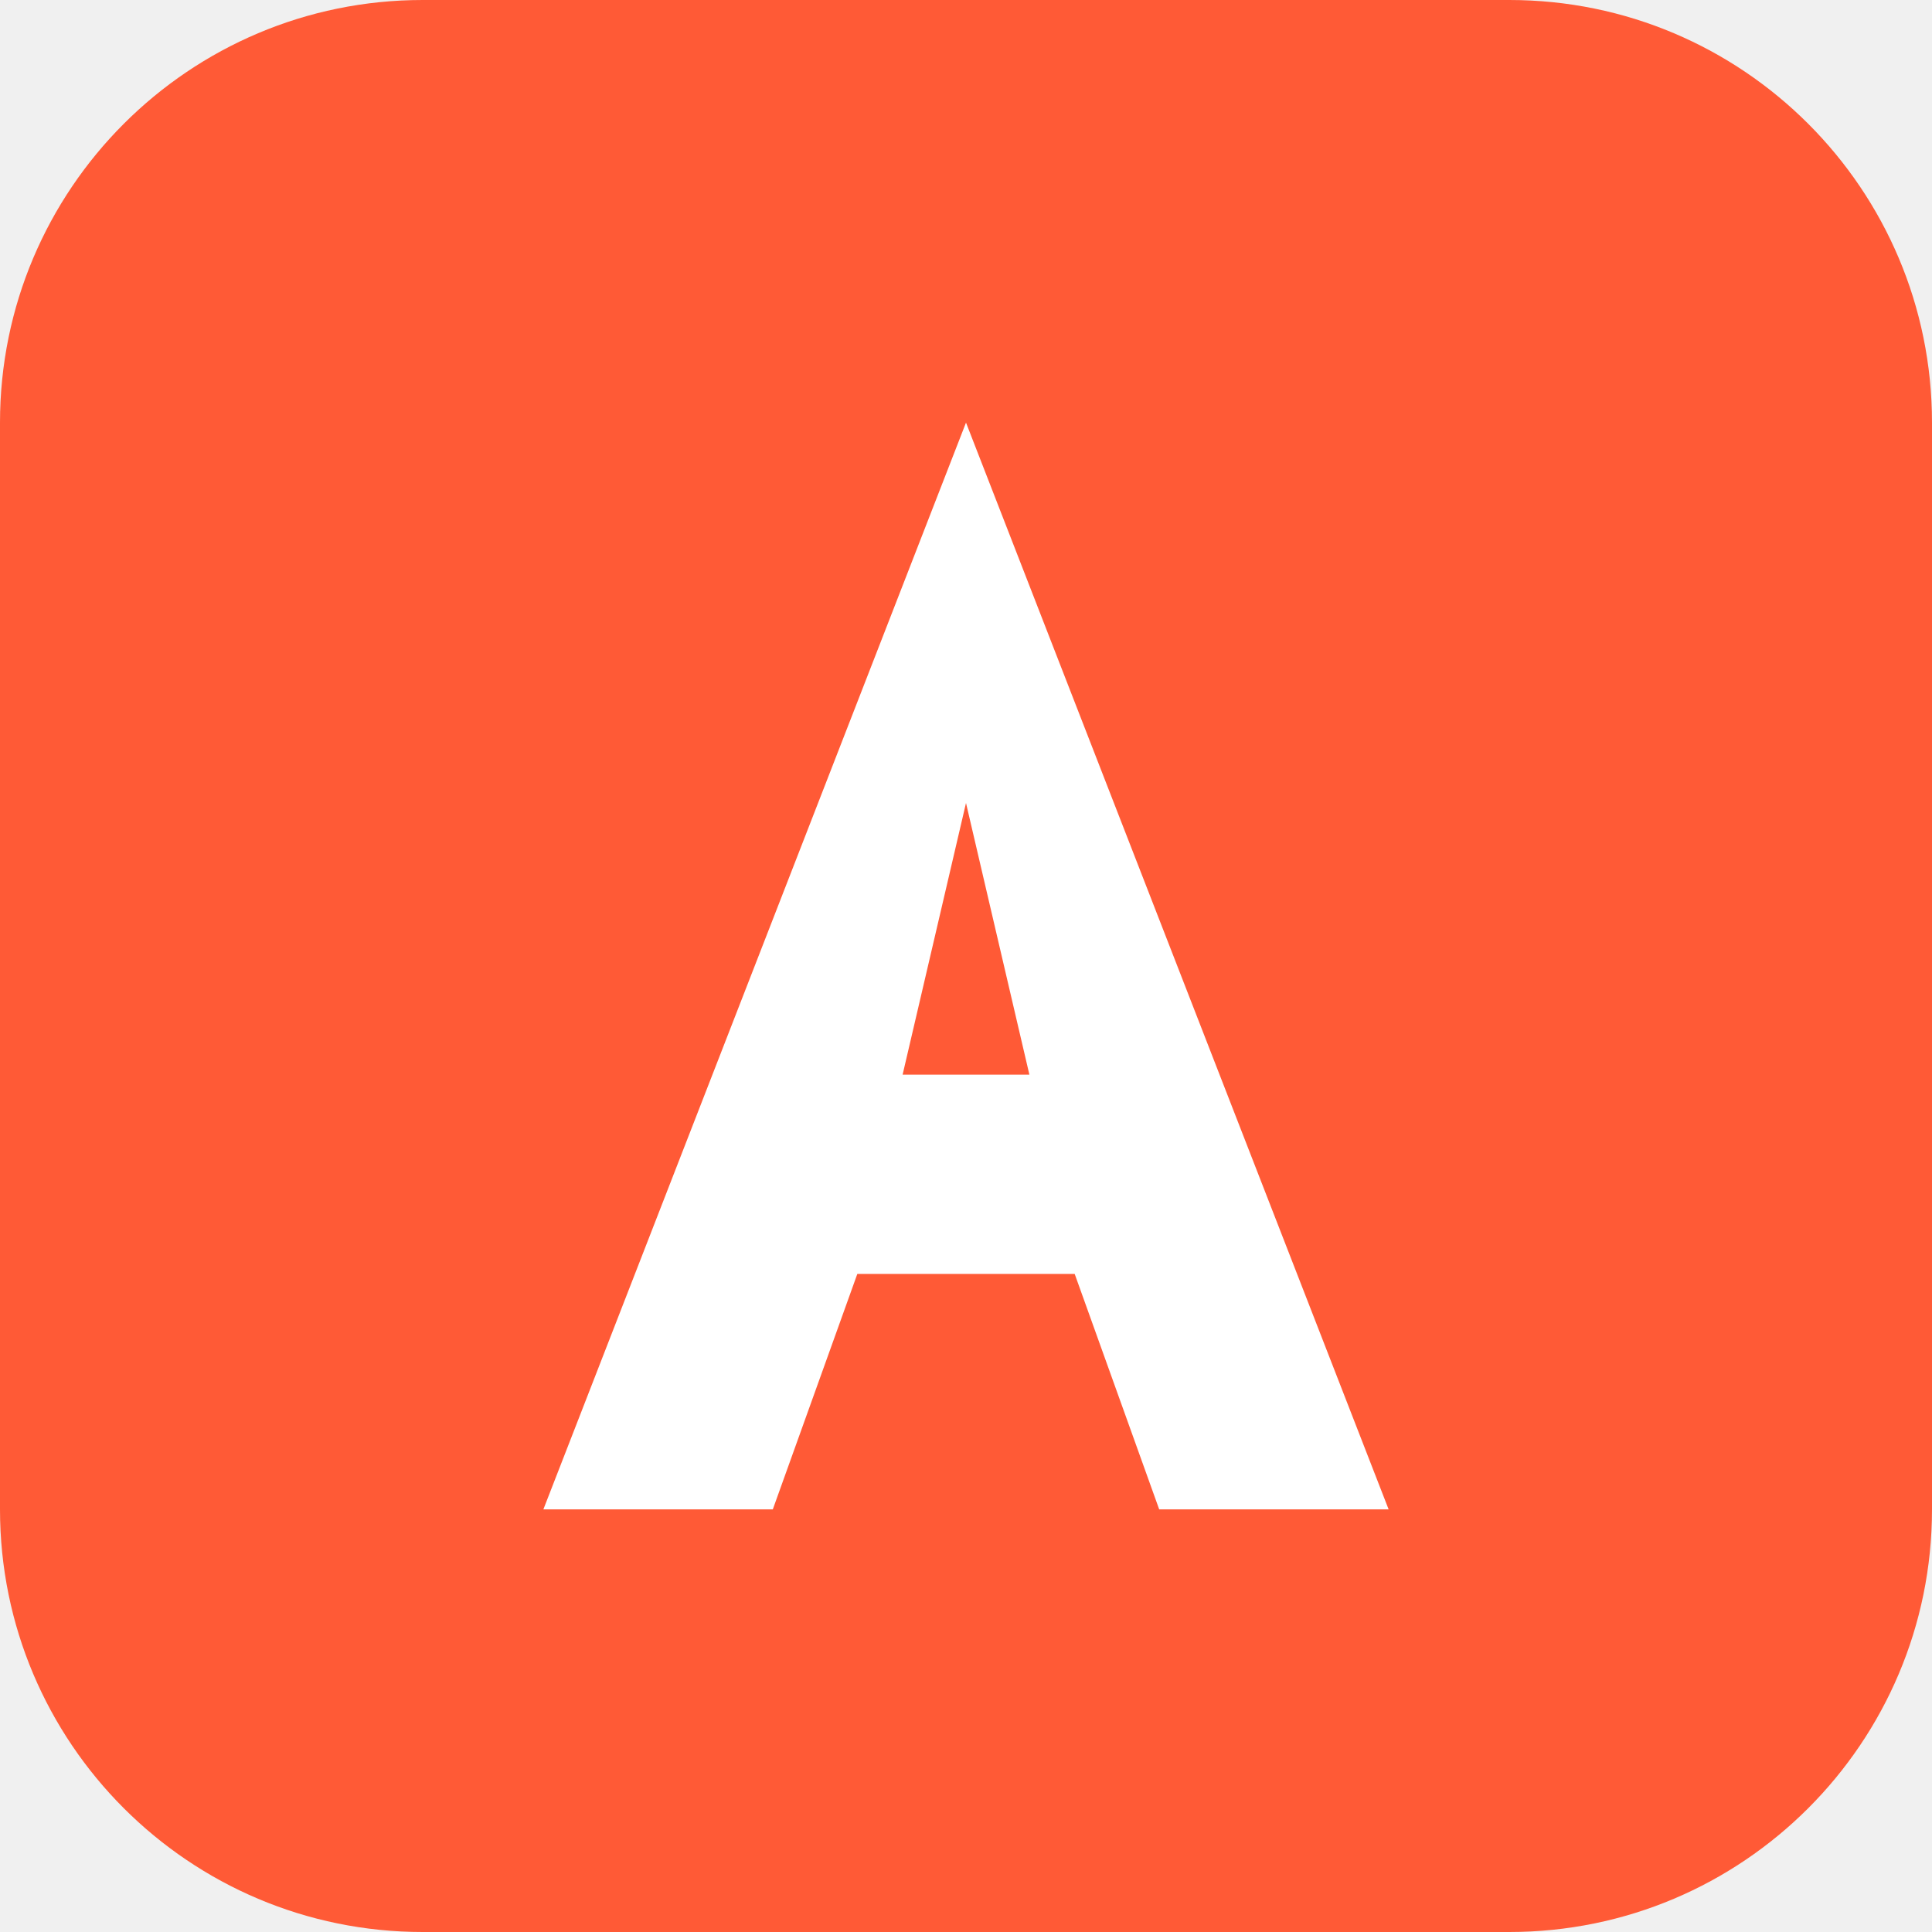
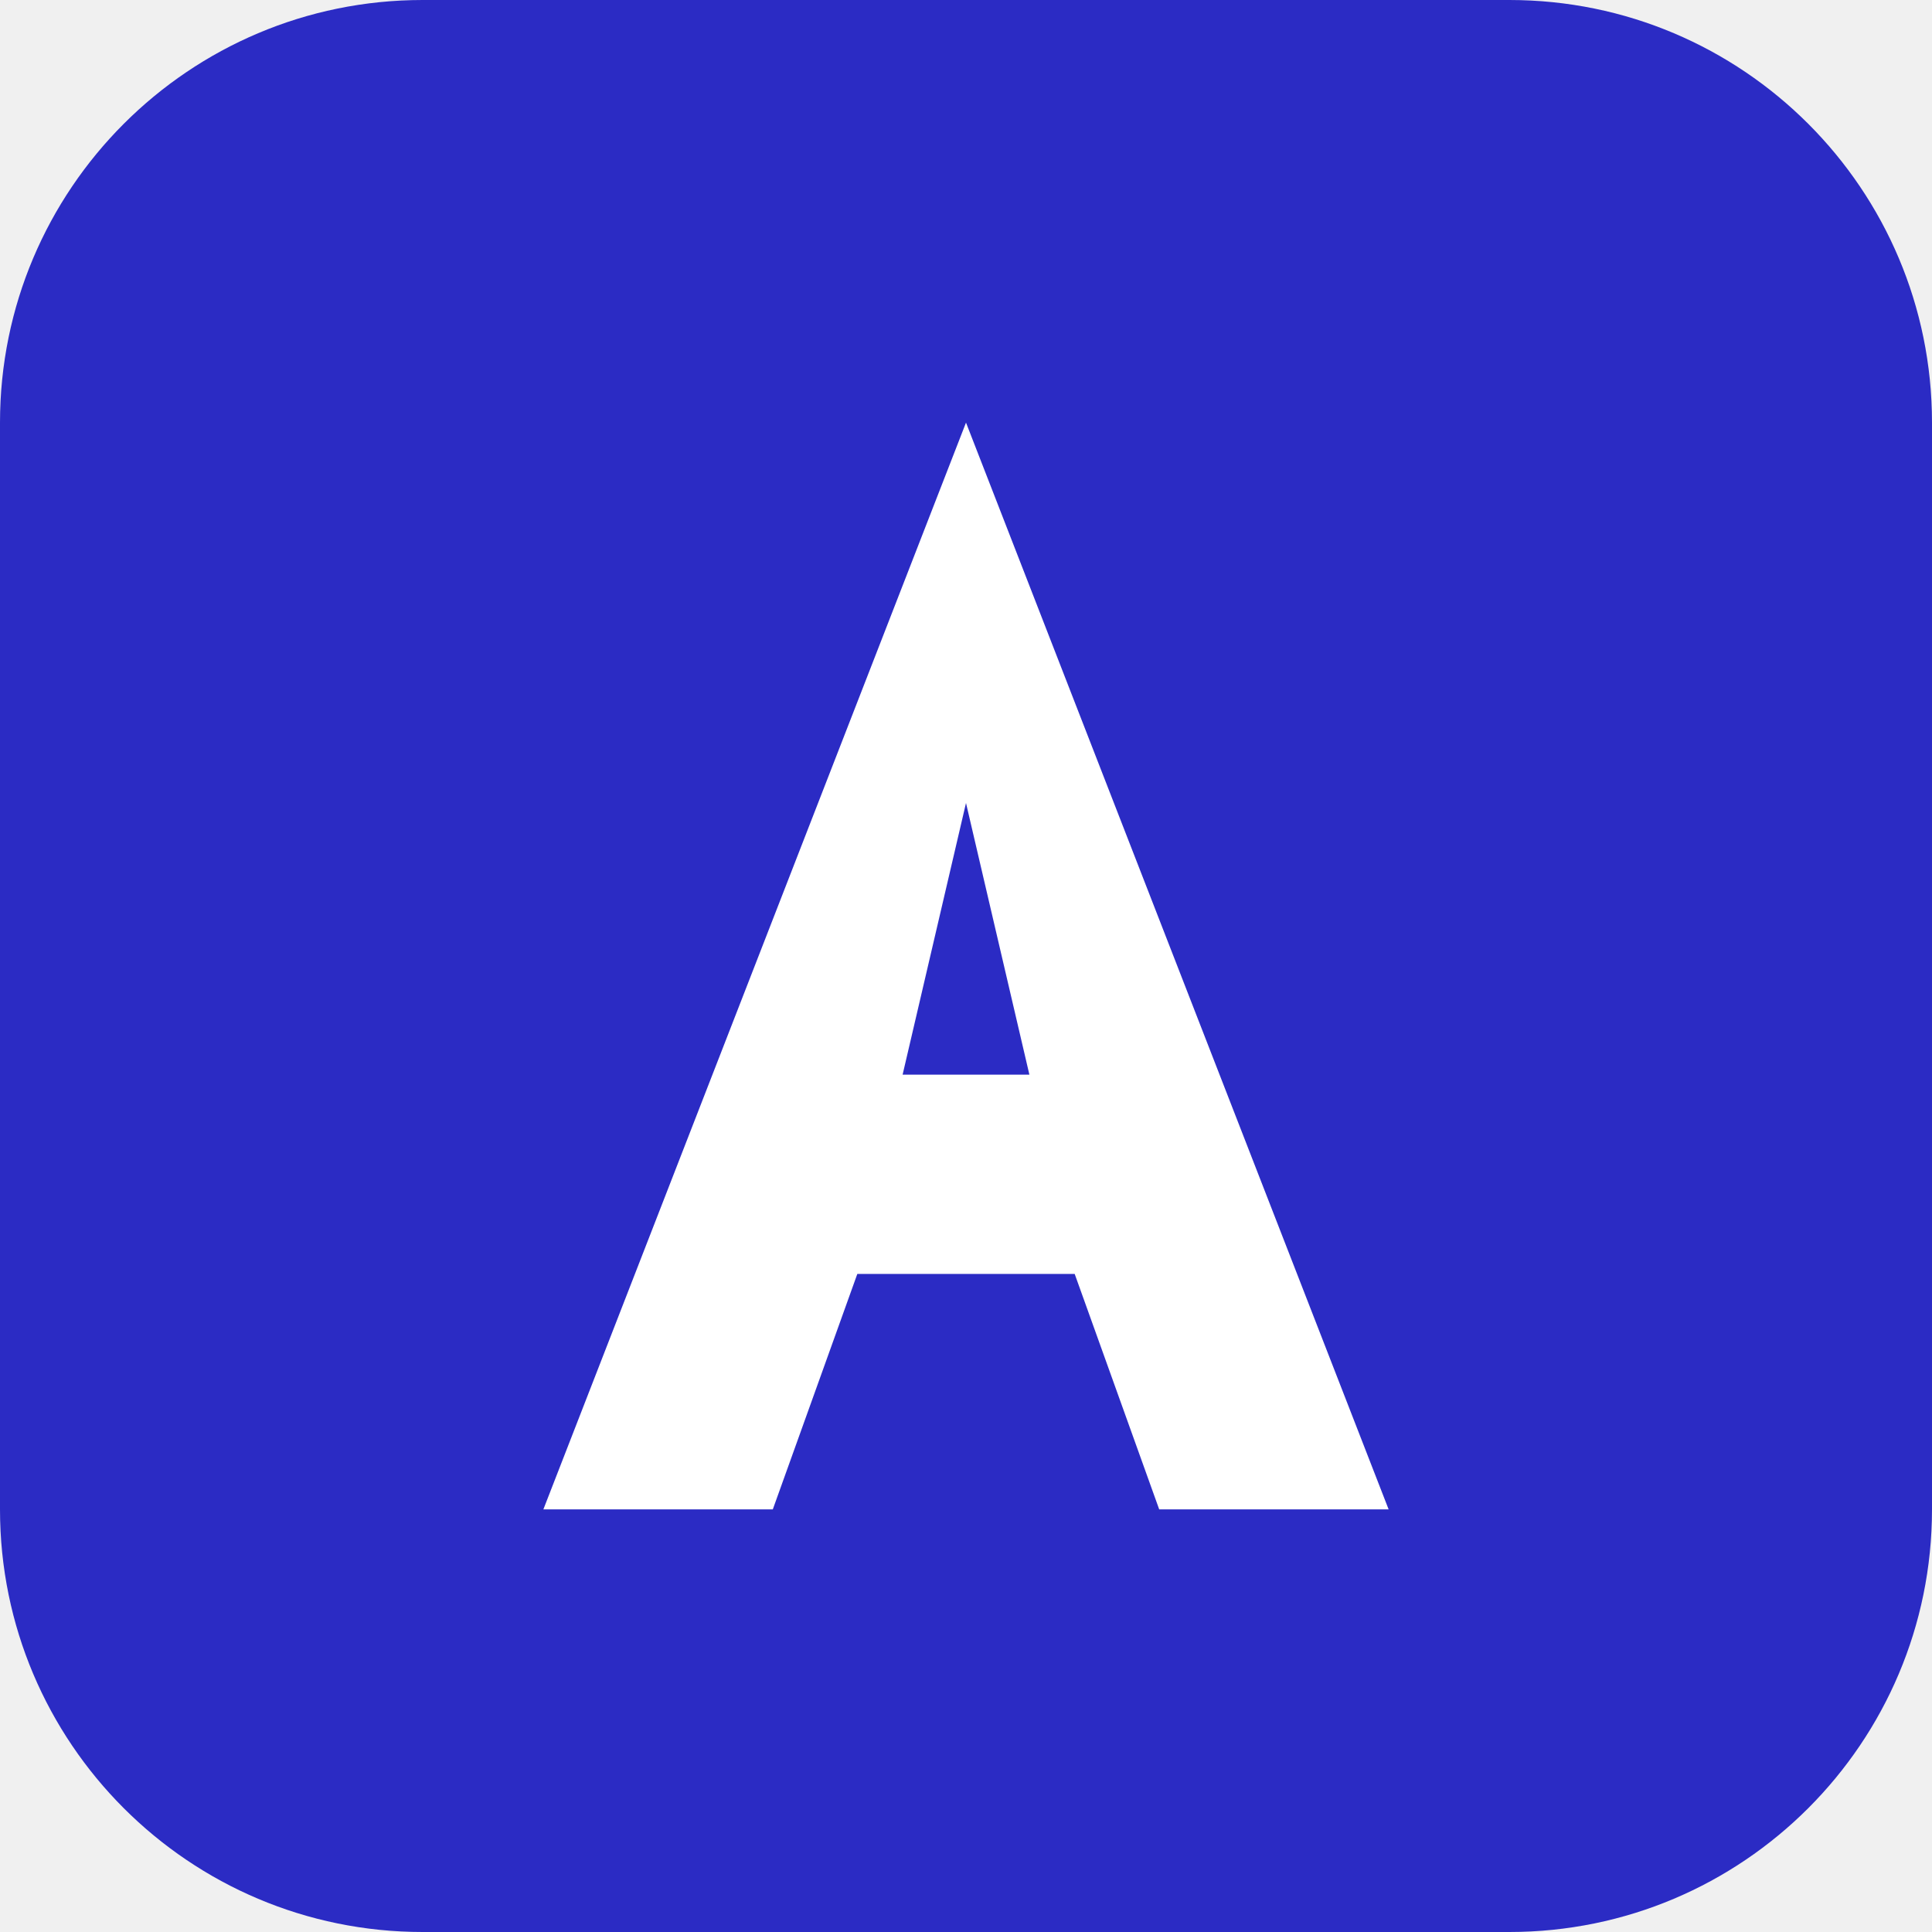
<svg xmlns="http://www.w3.org/2000/svg" viewBox="0 0 64 64" role="img" aria-label="ABLE Initiatives">
-   <rect width="64" height="64" rx="14" fill="#FF5A36" />
+   <rect width="64" height="64" rx="14" fill="#2B2BC4" />
  <path d="M32 14 L46 50 H38.4 L35.6 42.2 H28.4 L25.6 50 H18 Z M32 26.6 L29.9 35.6 H34.1 Z" fill="#FFFFFF" />
</svg>
